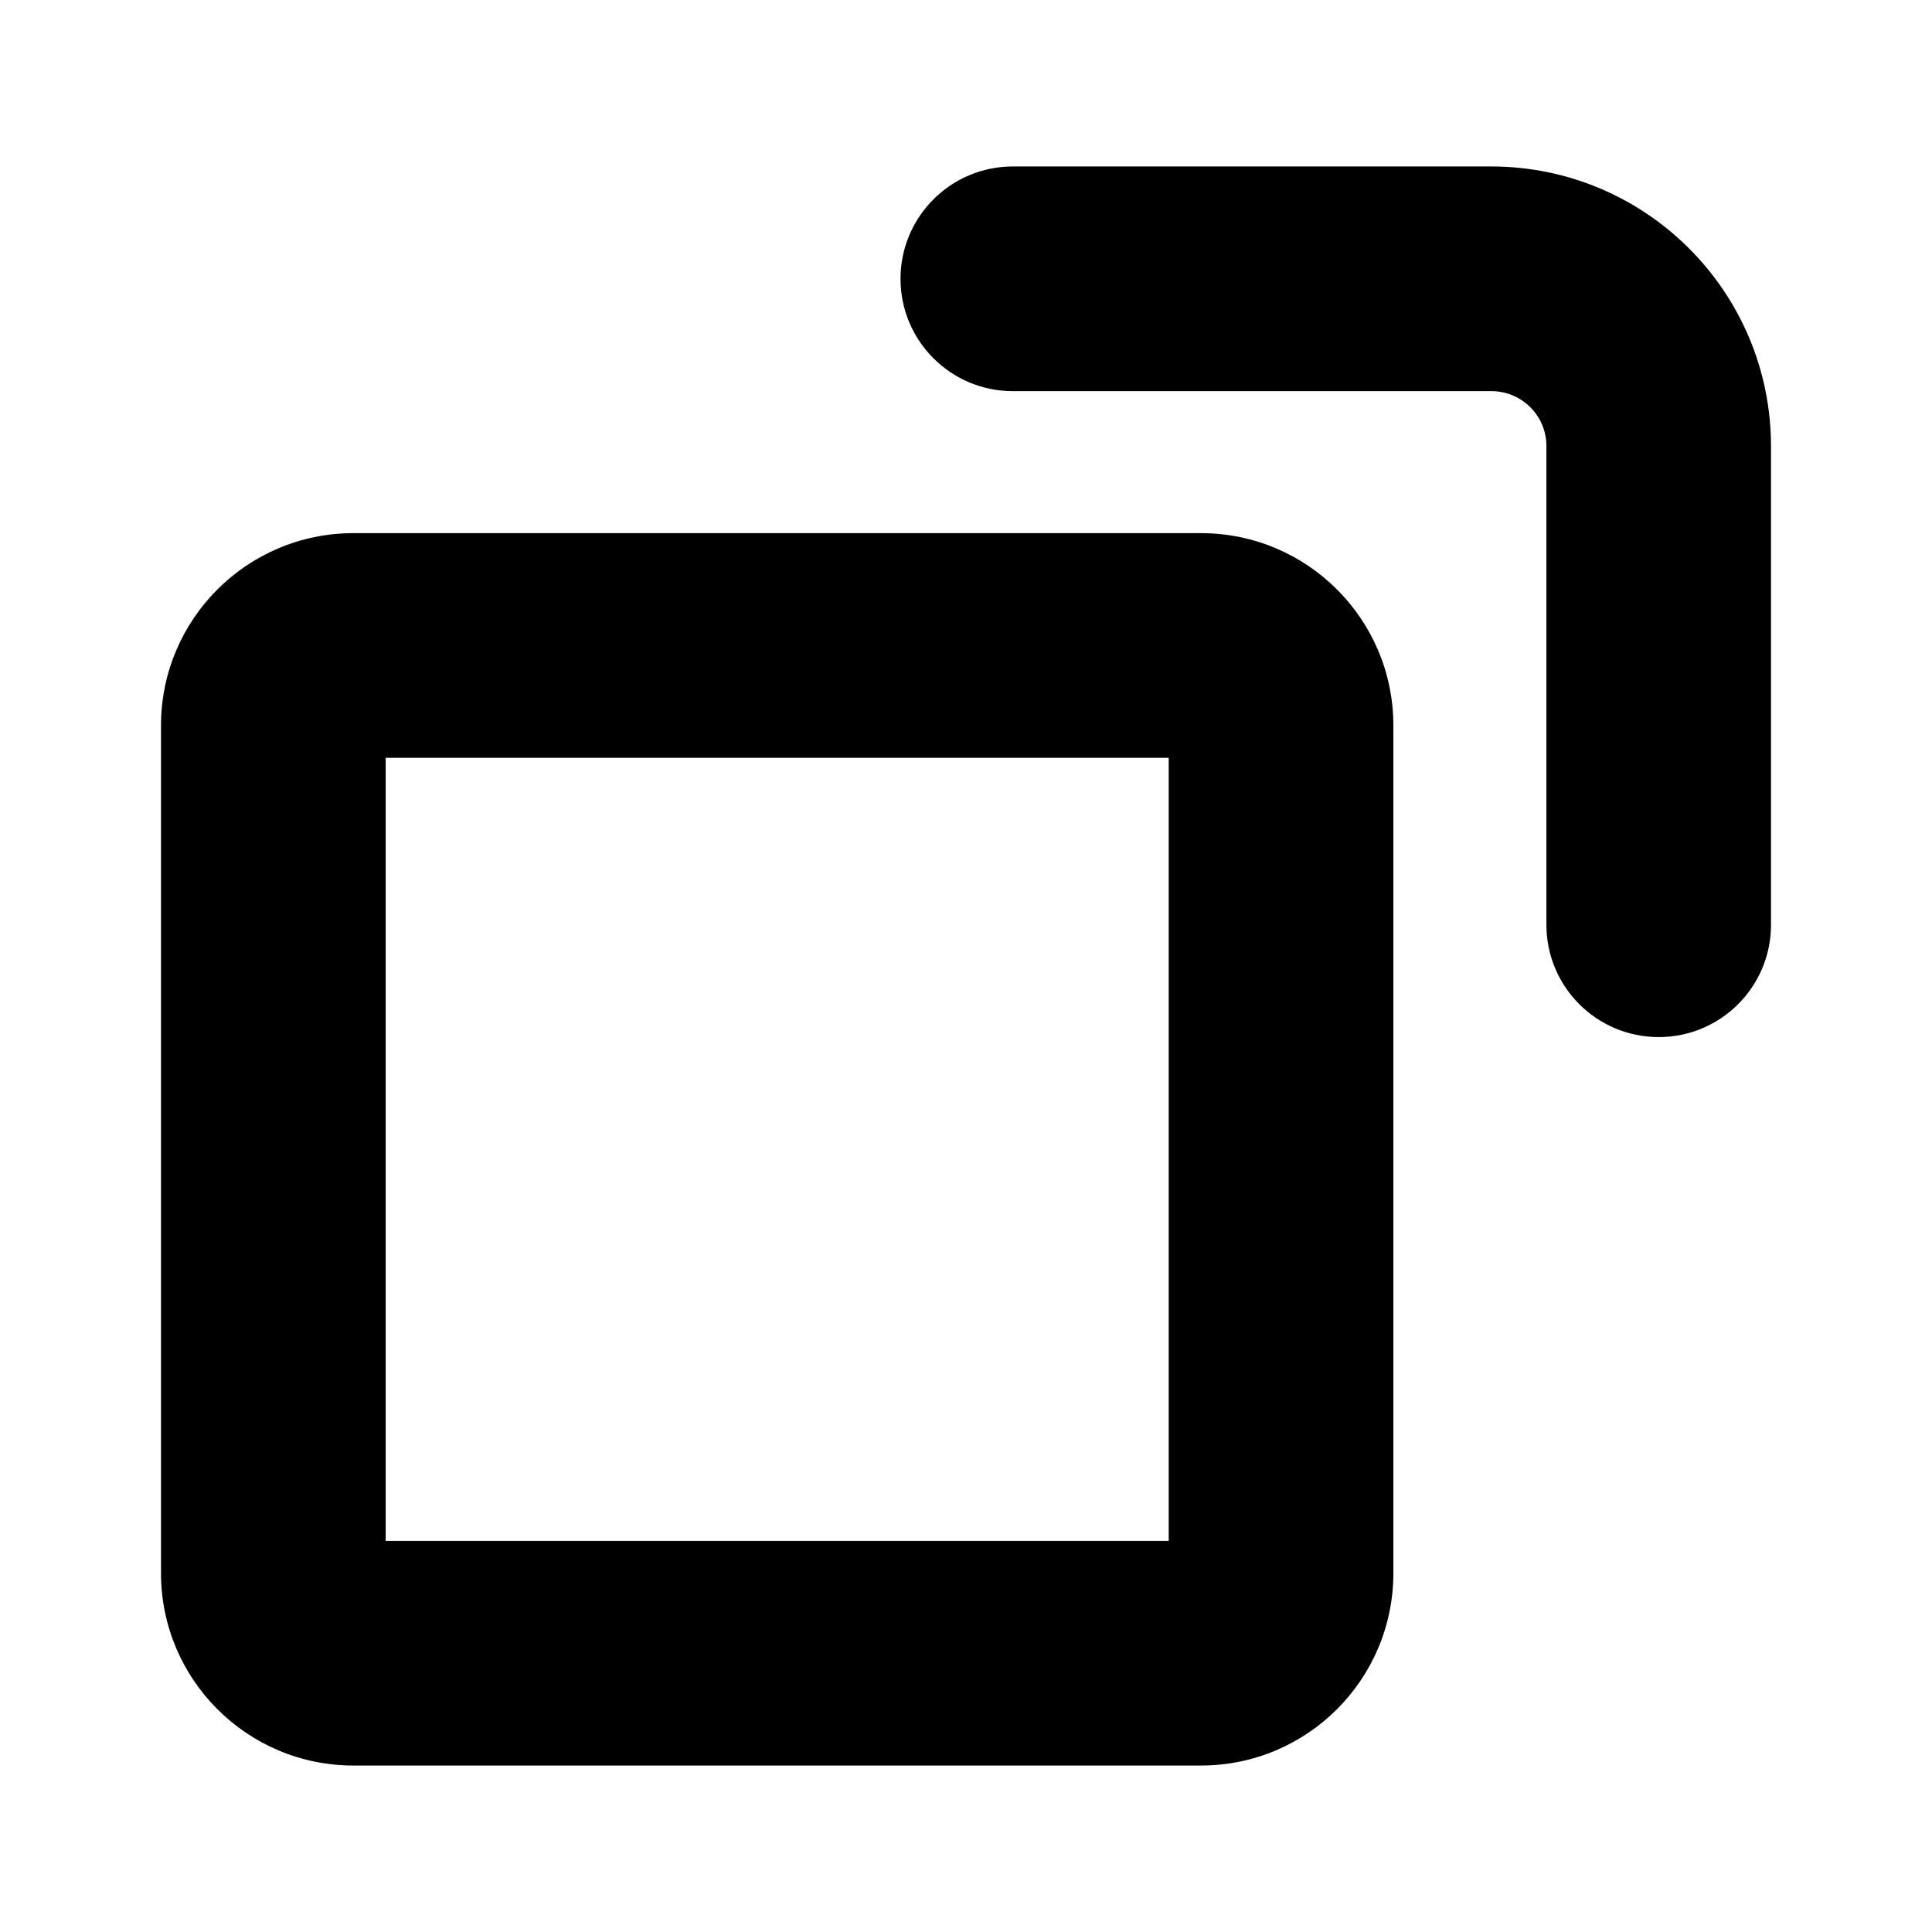
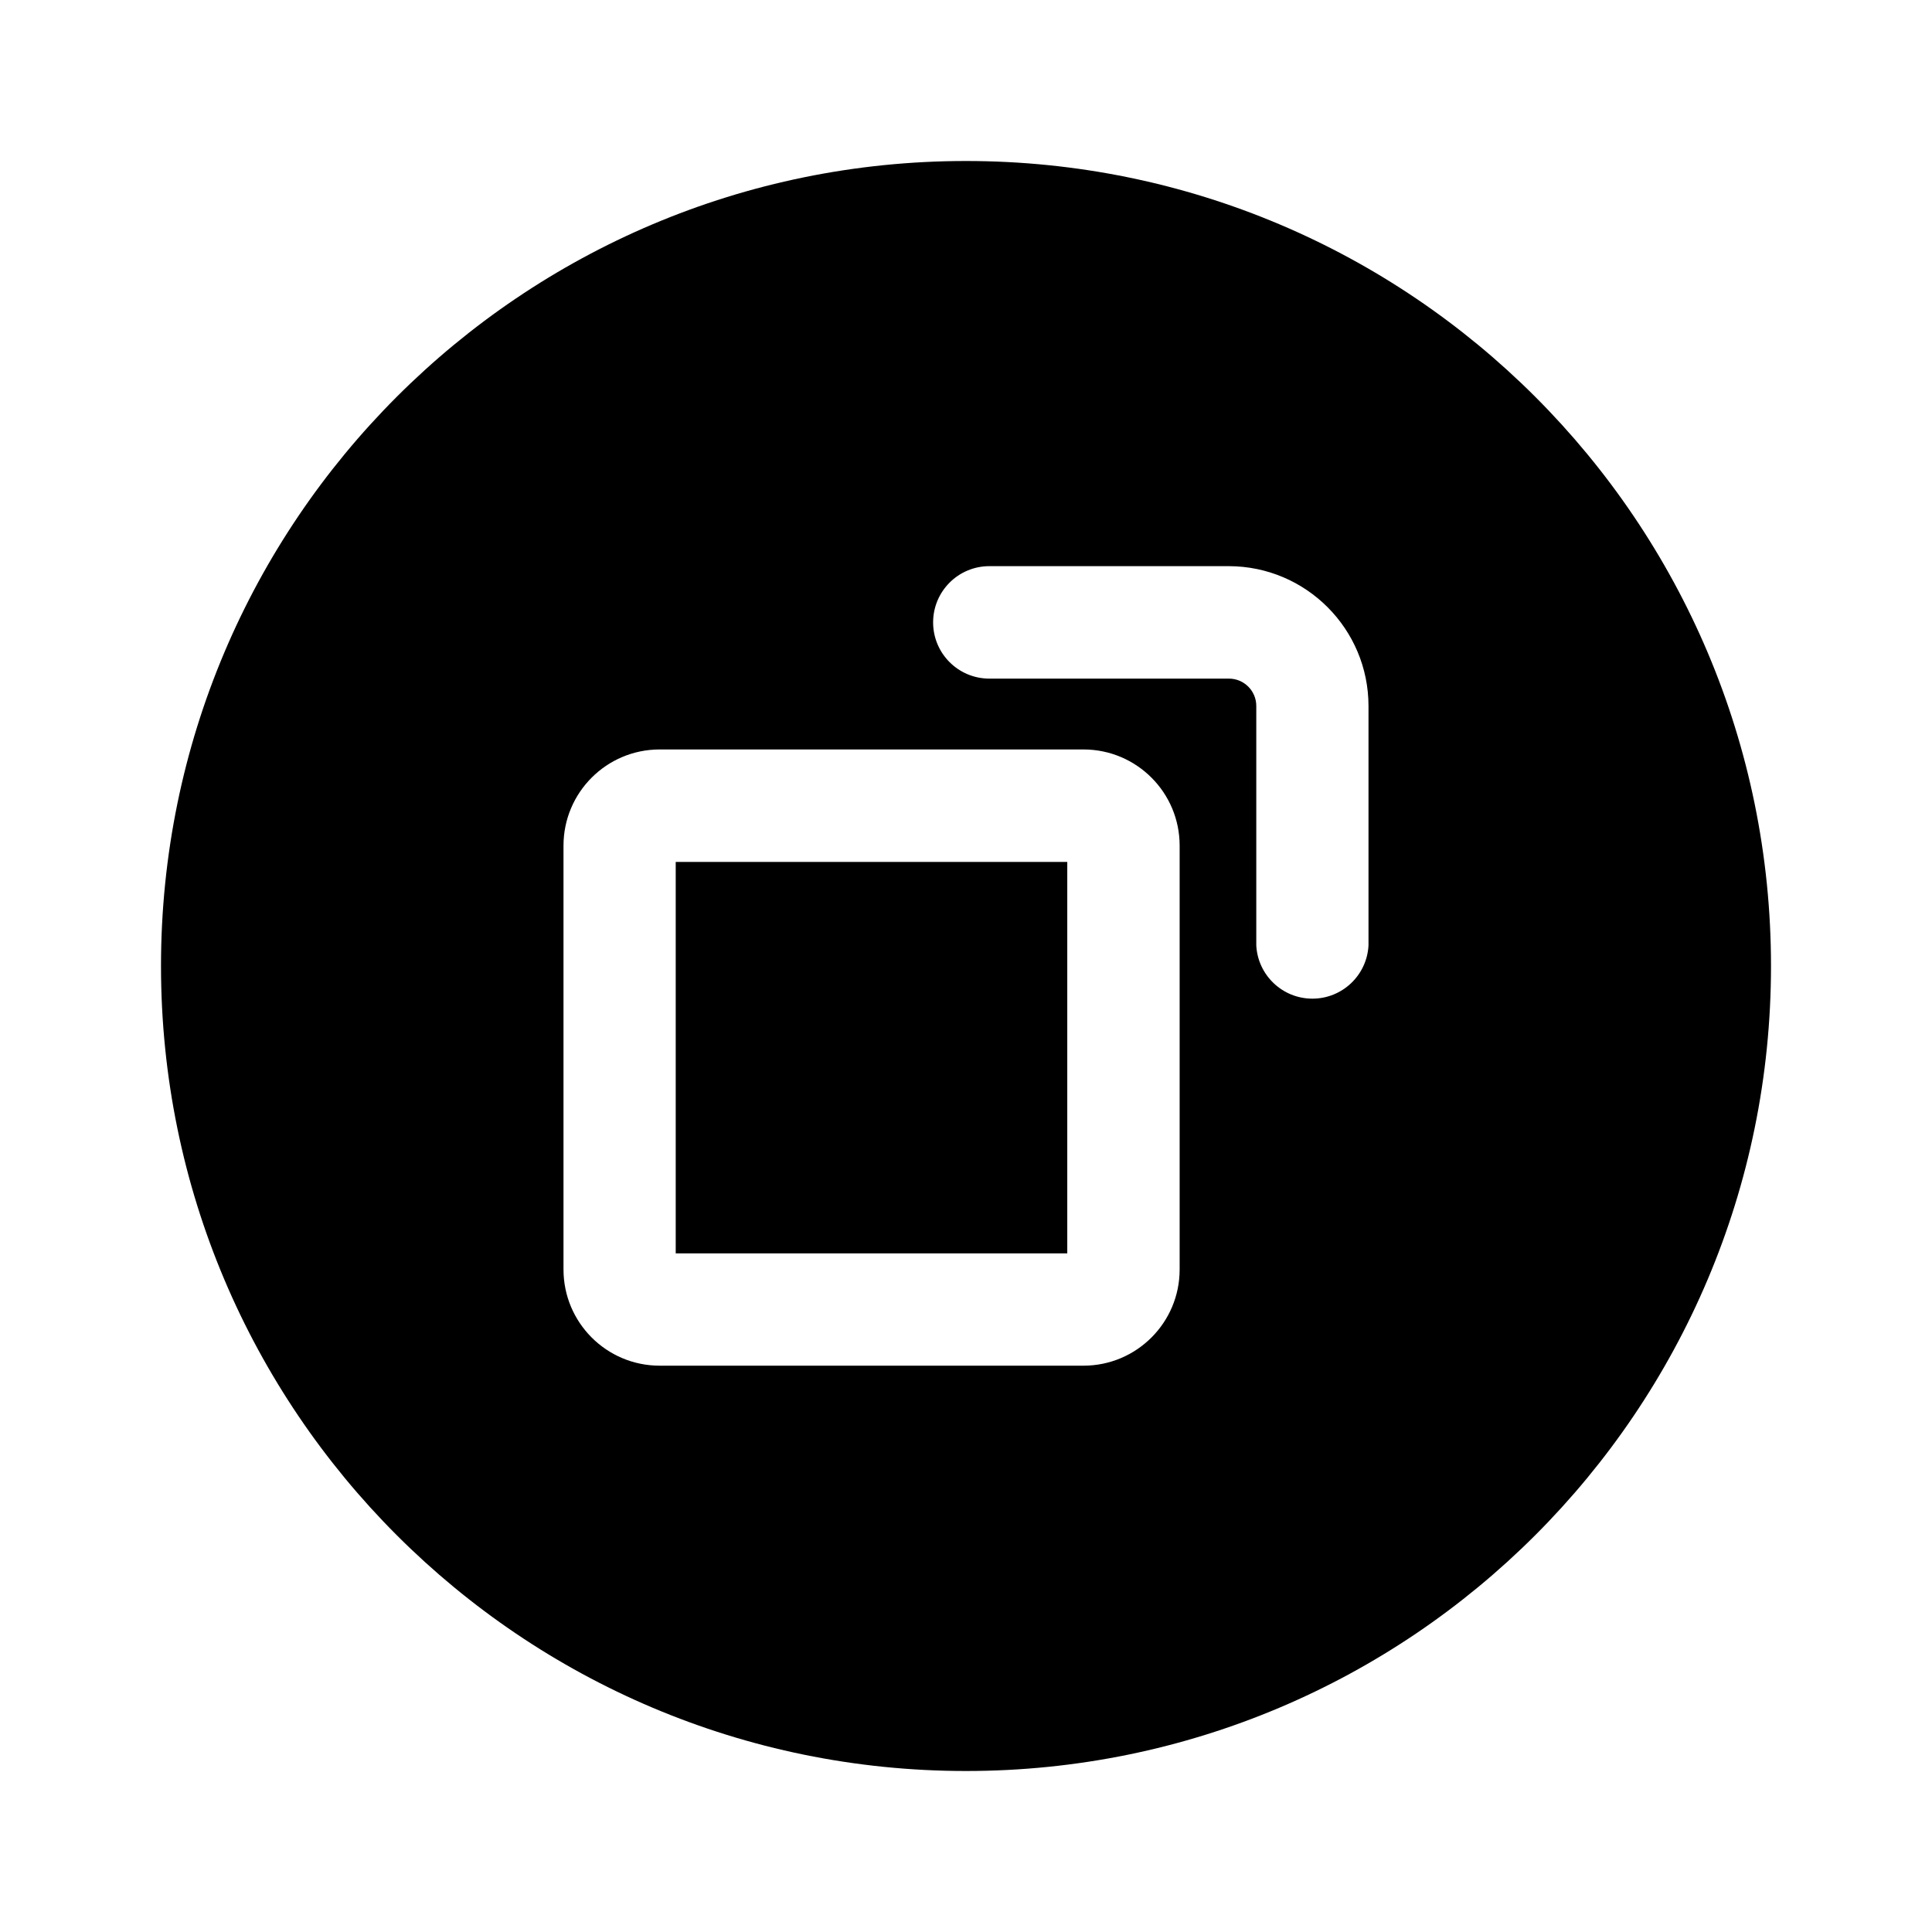
<svg xmlns="http://www.w3.org/2000/svg" viewBox="0 0 24 24">
-   <path d="M14.922 6.623H4.387A2.39 2.39 0 0 0 2 9.011v10.534a2.39 2.39 0 0 0 2.387 2.387h10.535a2.39 2.39 0 0 0 2.387-2.387V9.011a2.39 2.39 0 0 0-2.387-2.388zm-.404 12.519H4.791V9.414h9.727z" />
-   <path d="M18.529 2.068h-5.947a1.395 1.395 0 0 0 0 2.791h5.947c.375 0 .681.306.681.681v5.948a1.395 1.395 0 0 0 2.79 0V5.54a3.476 3.476 0 0 0-3.471-3.472z" />
+   <path d="M12 2A10 10 0 0 0 2 12a10 10 0 0 0 10 10 10 10 0 0 0 10-10A10 10 0 0 0 12 2zm.291 5.033h2.975A1.738 1.738 0 0 1 17 8.77v2.975a.698.698 0 0 1-1.394 0V8.77a.34.34 0 0 0-.34-.34H12.29a.698.698 0 0 1 0-1.397zM8.193 9.31h5.268a1.195 1.195 0 0 1 1.193 1.196v5.265a1.195 1.195 0 0 1-1.193 1.194H8.193A1.195 1.195 0 0 1 7 15.77v-5.265A1.195 1.195 0 0 1 8.193 9.31zm.201 1.397v4.863h4.864v-4.863H8.394z" />
</svg>
